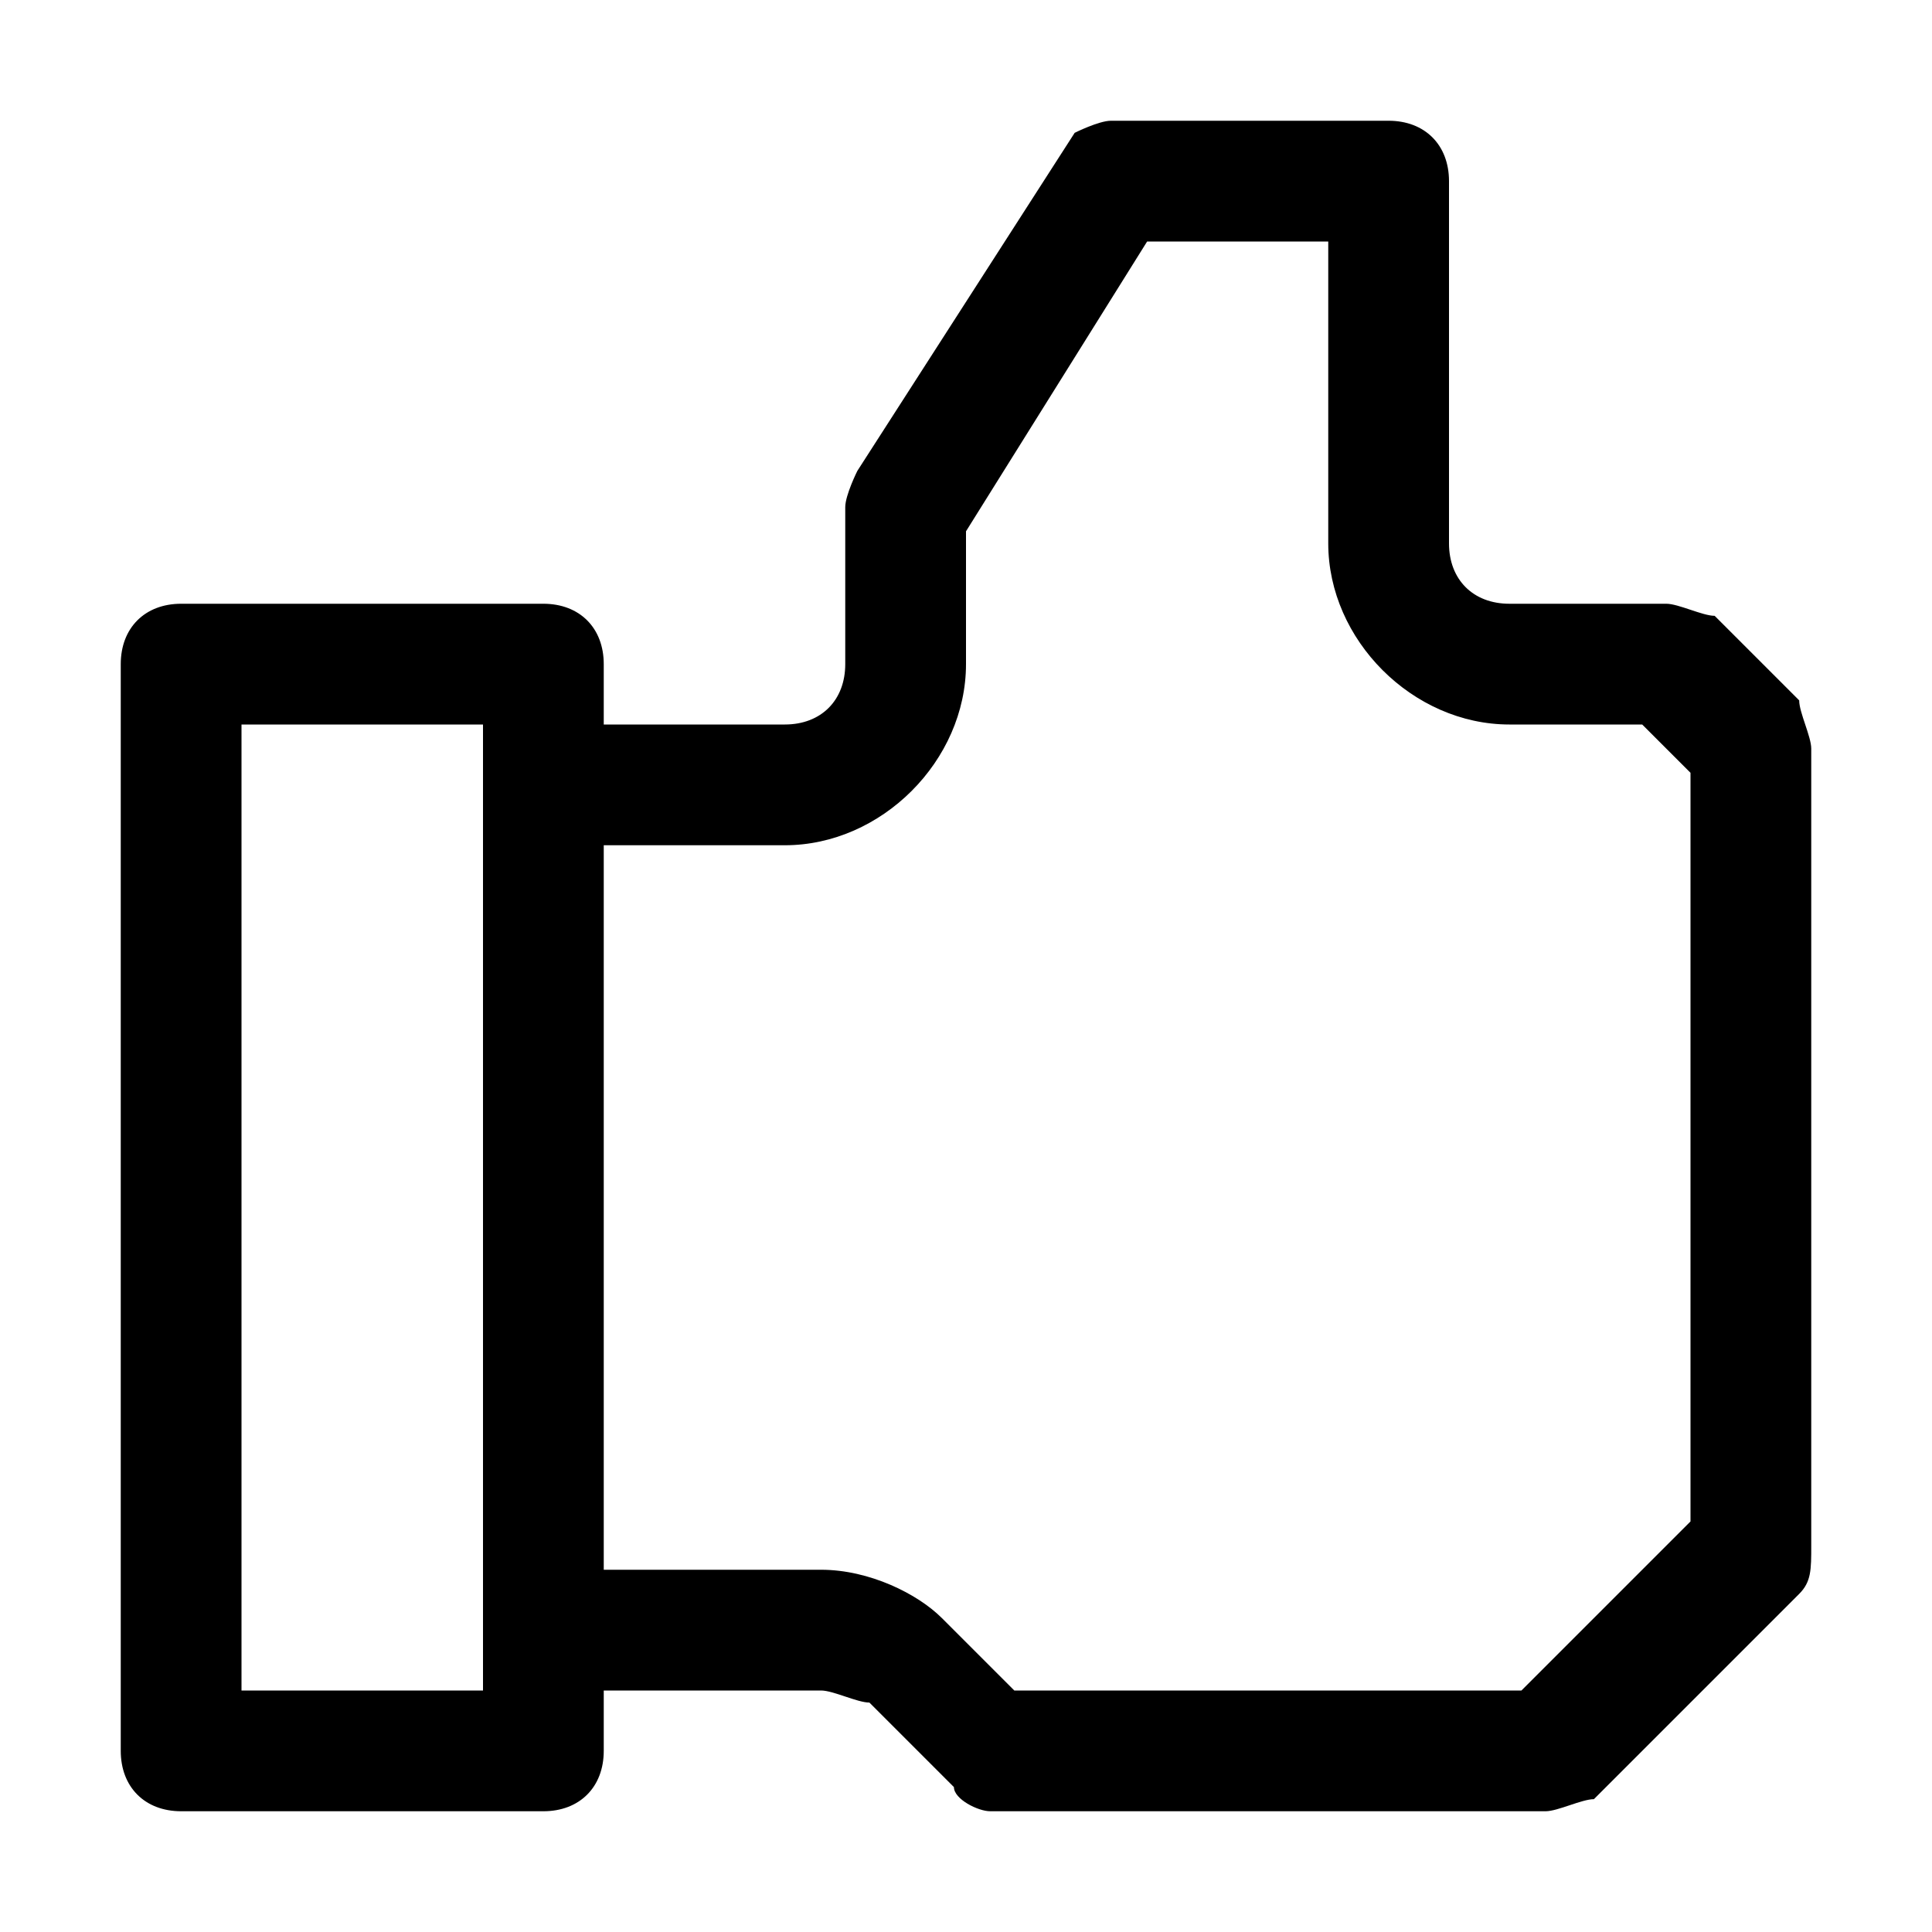
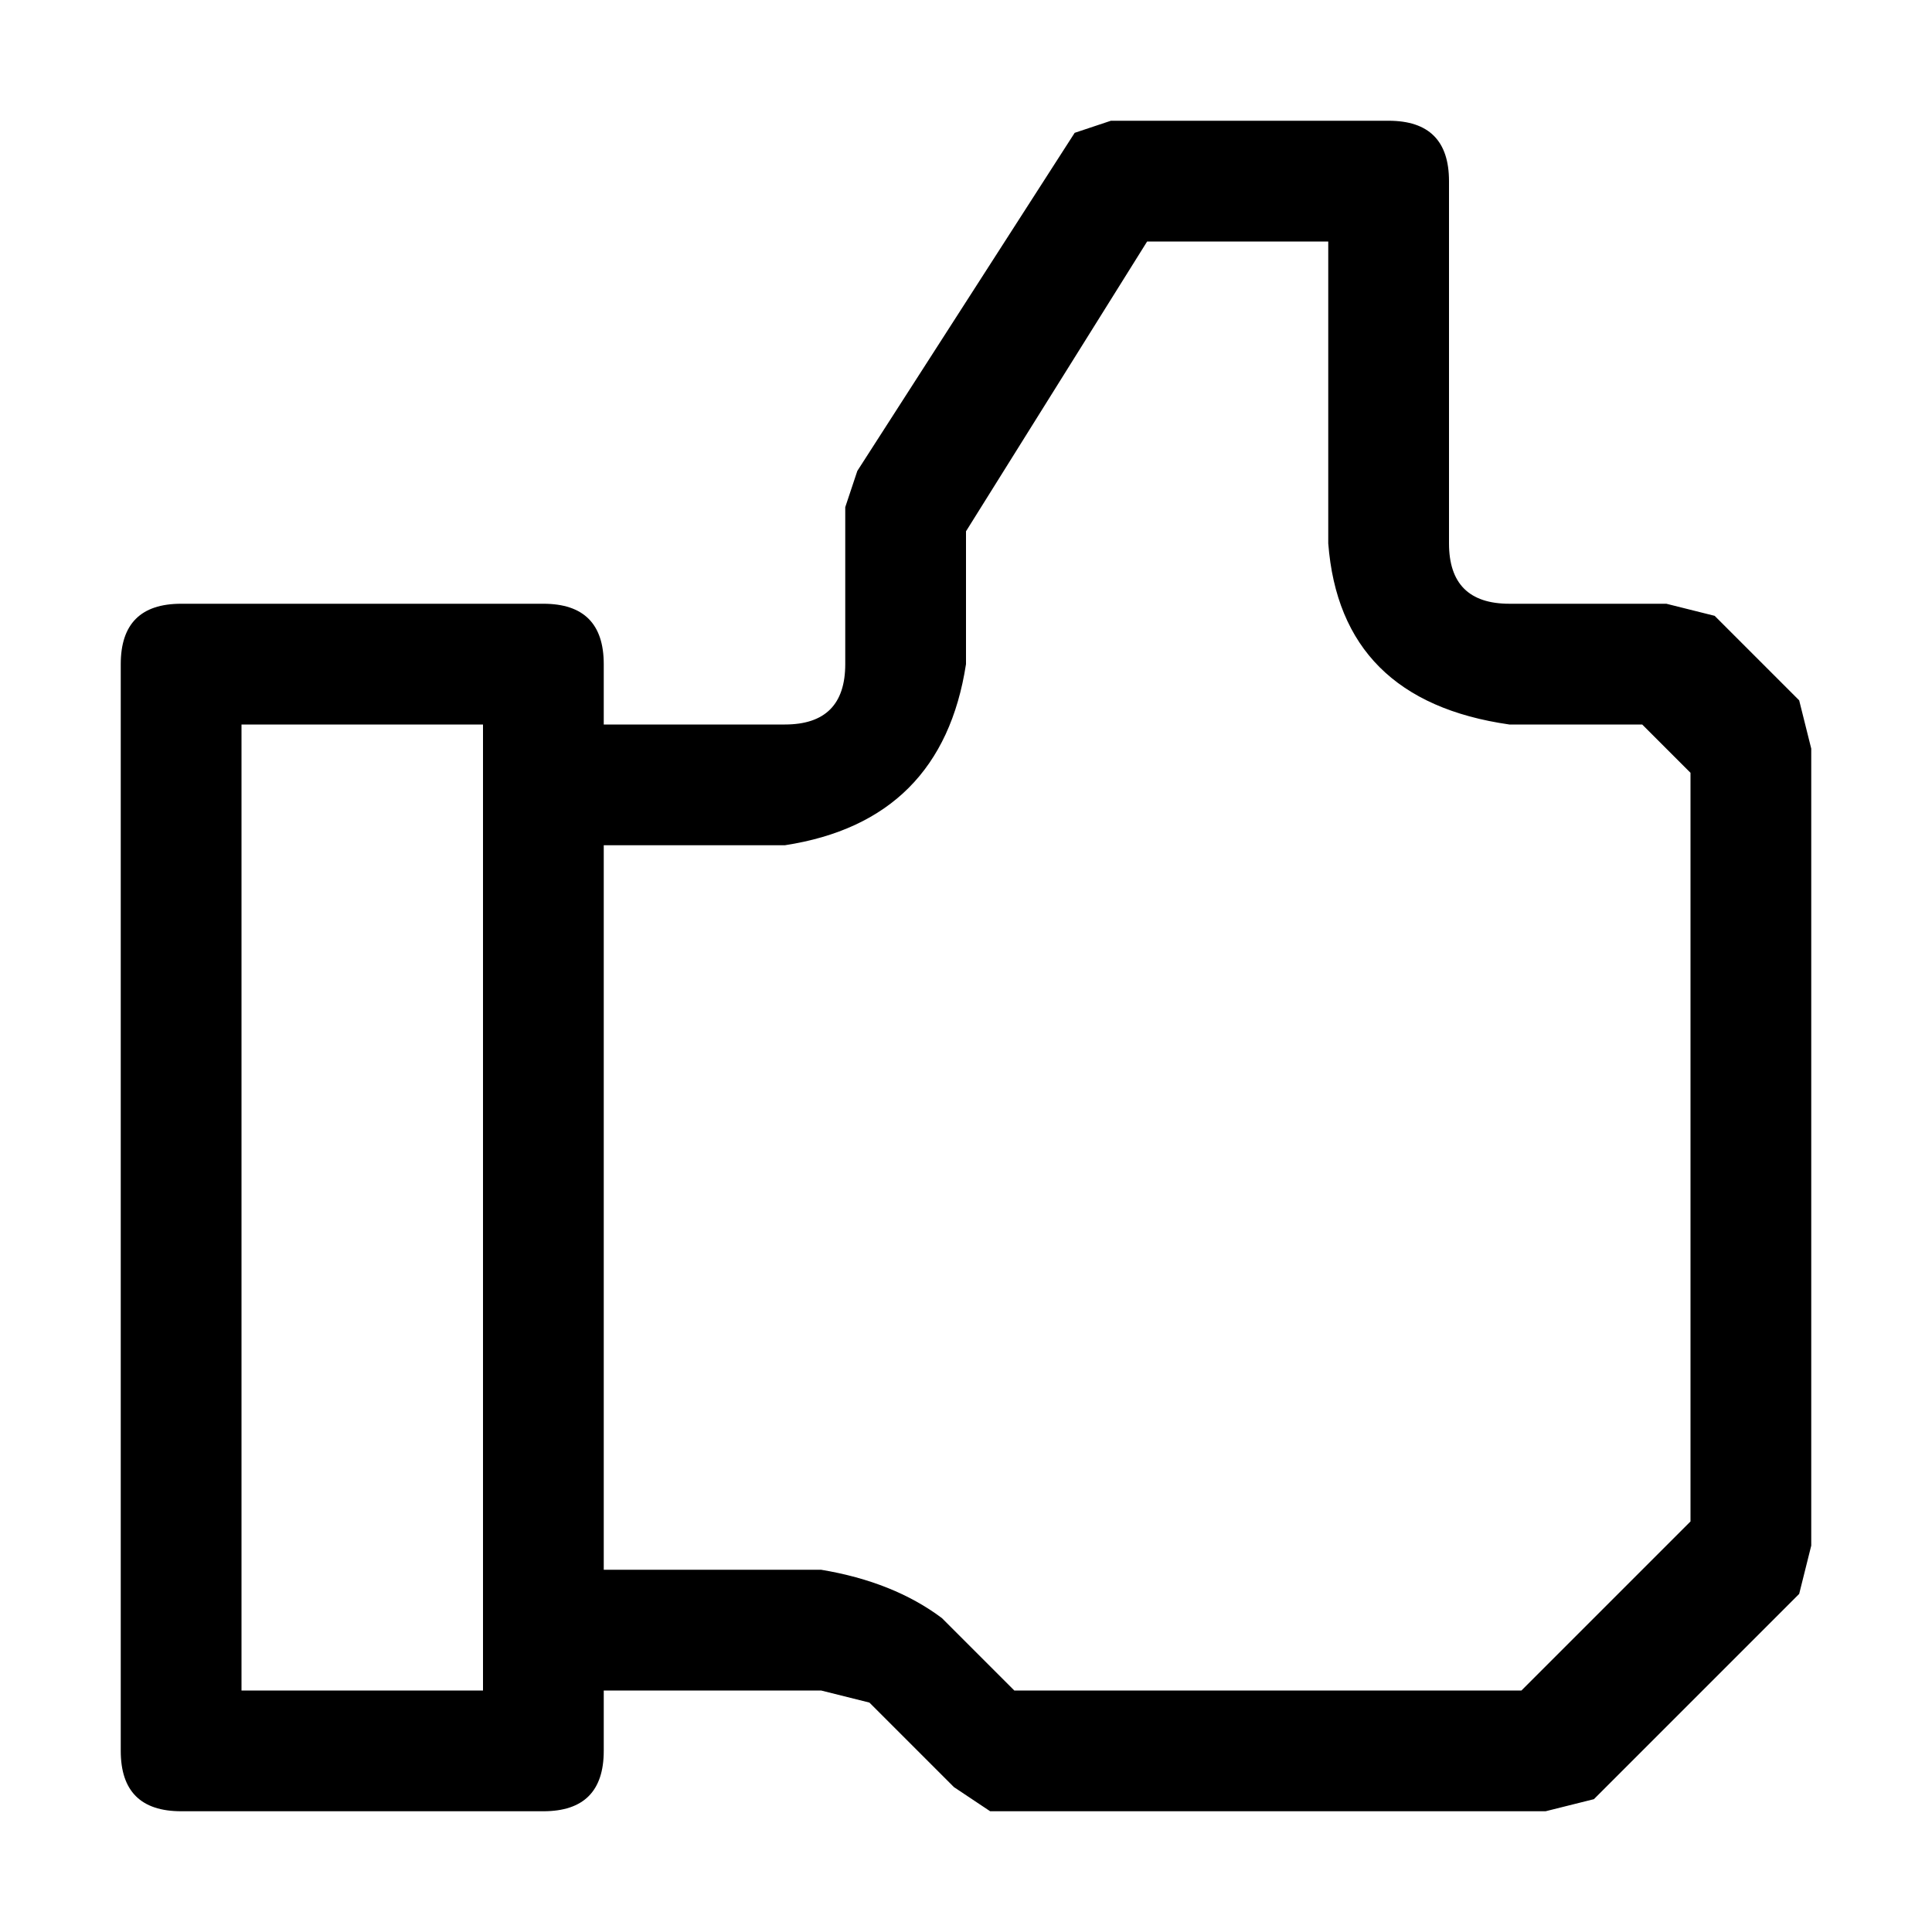
<svg xmlns="http://www.w3.org/2000/svg" viewBox="0 0 16 16">
-   <path d="M11 2v2.5c0 .8.7 1.5 1.5 1.5h1.1l.4.4v6.2L12.6 14H8.4l-.6-.6c-.2-.2-.6-.4-1-.4H5V7h1.5C7.3 7 8 6.3 8 5.5V4.4L9.5 2H11m.5-1H9.2c-.1 0-.3.1-.3.1L7.1 3.9s-.1.2-.1.3v1.3c0 .3-.2.5-.5.5H5v-.5c0-.3-.2-.5-.5-.5h-3c-.3 0-.5.2-.5.5v9c0 .3.2.5.5.5h3c.3 0 .5-.2.5-.5V14h1.8c.1 0 .3.1.4.1l.7.7c0 .1.2.2.3.2h4.6c.1 0 .3-.1.4-.1l1.7-1.7c.1-.1.1-.2.1-.4V6.2c0-.1-.1-.3-.1-.4l-.7-.7c-.1 0-.3-.1-.4-.1h-1.3c-.3 0-.5-.2-.5-.5v-3c0-.3-.2-.5-.5-.5zM2 14V6h2v8H2z" class="icon-color" />
+   <path d="M11 2v2.5q.1 1.3 1.5 1.5h1.1l.4.4v6.2L12.6 14H8.4l-.6-.6q-.4-.3-1-.4H5V7h1.5Q7.8 6.8 8 5.5V4.4L9.5 2zm.5-1H9.2l-.3.1-1.8 2.8-.1.3v1.3q0 .5-.5.5H5v-.5Q5 5 4.5 5h-3Q1 5 1 5.5v9q0 .5.5.5h3q.5 0 .5-.5V14h1.8l.4.1.7.7.3.2h4.6l.4-.1 1.7-1.7.1-.4V6.2l-.1-.4-.7-.7-.4-.1h-1.3q-.5 0-.5-.5v-3q0-.5-.5-.5M2 14V6h2v8z" class="icon-color" />
</svg>
